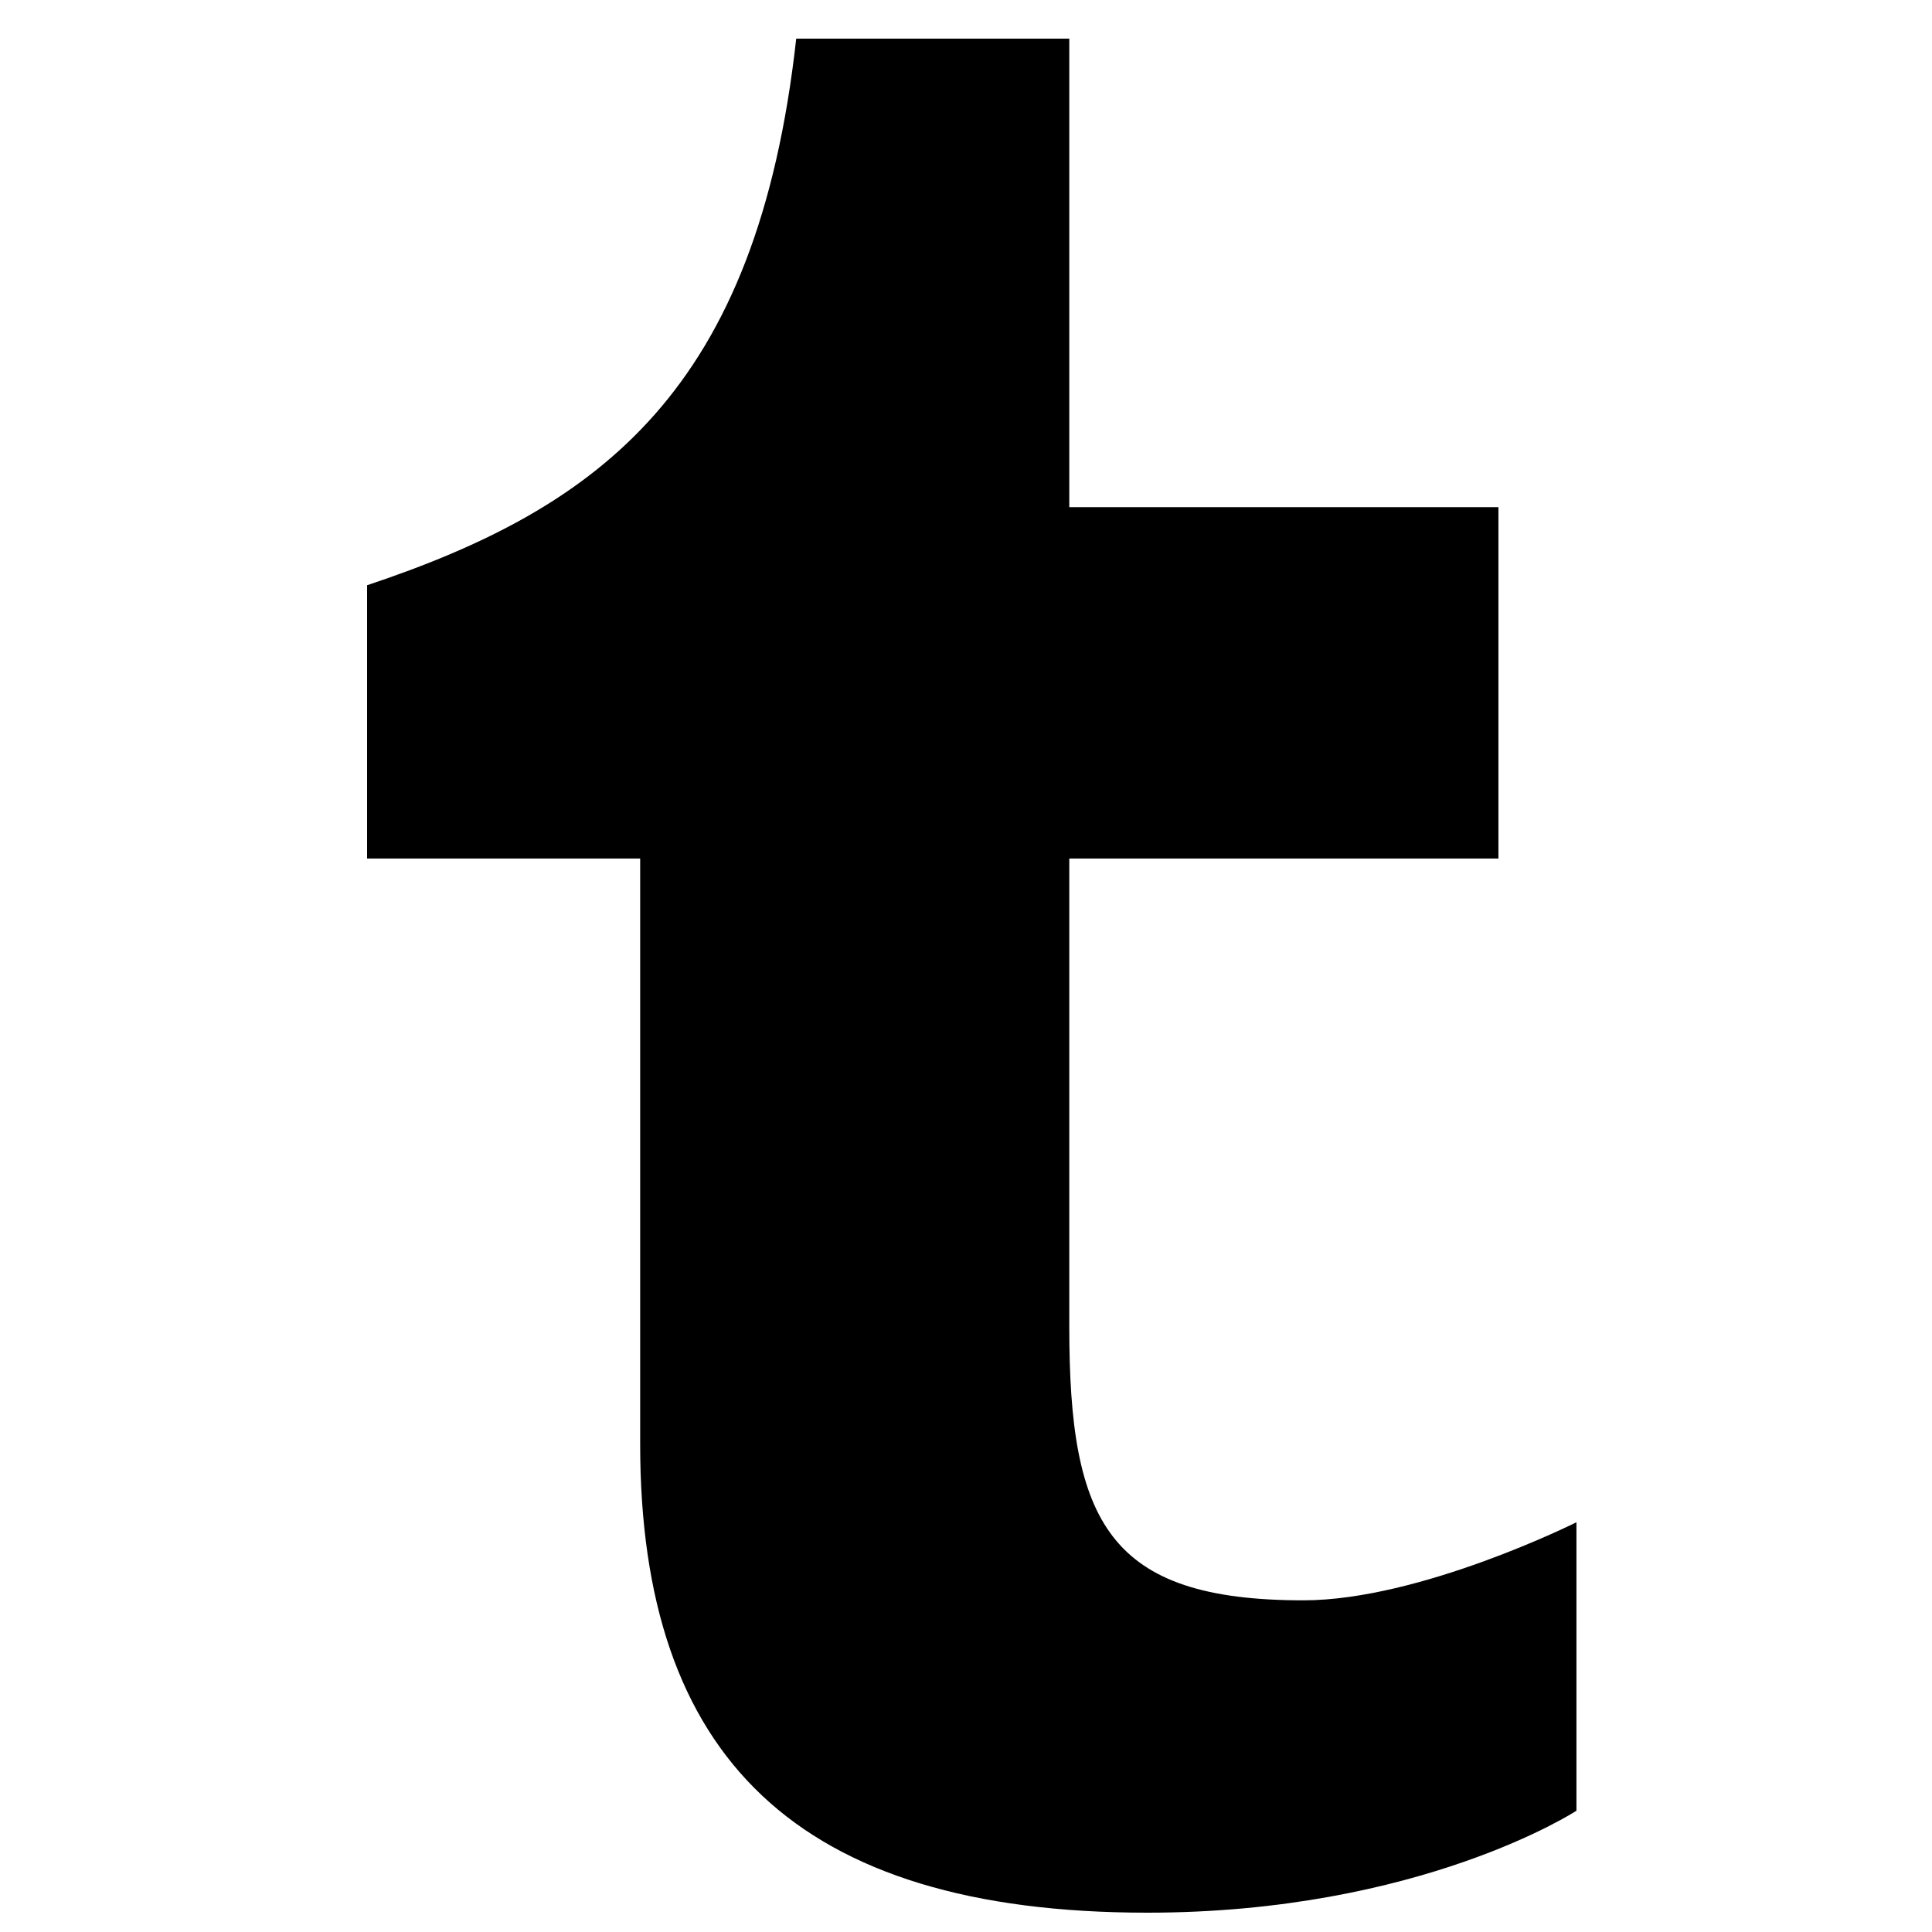
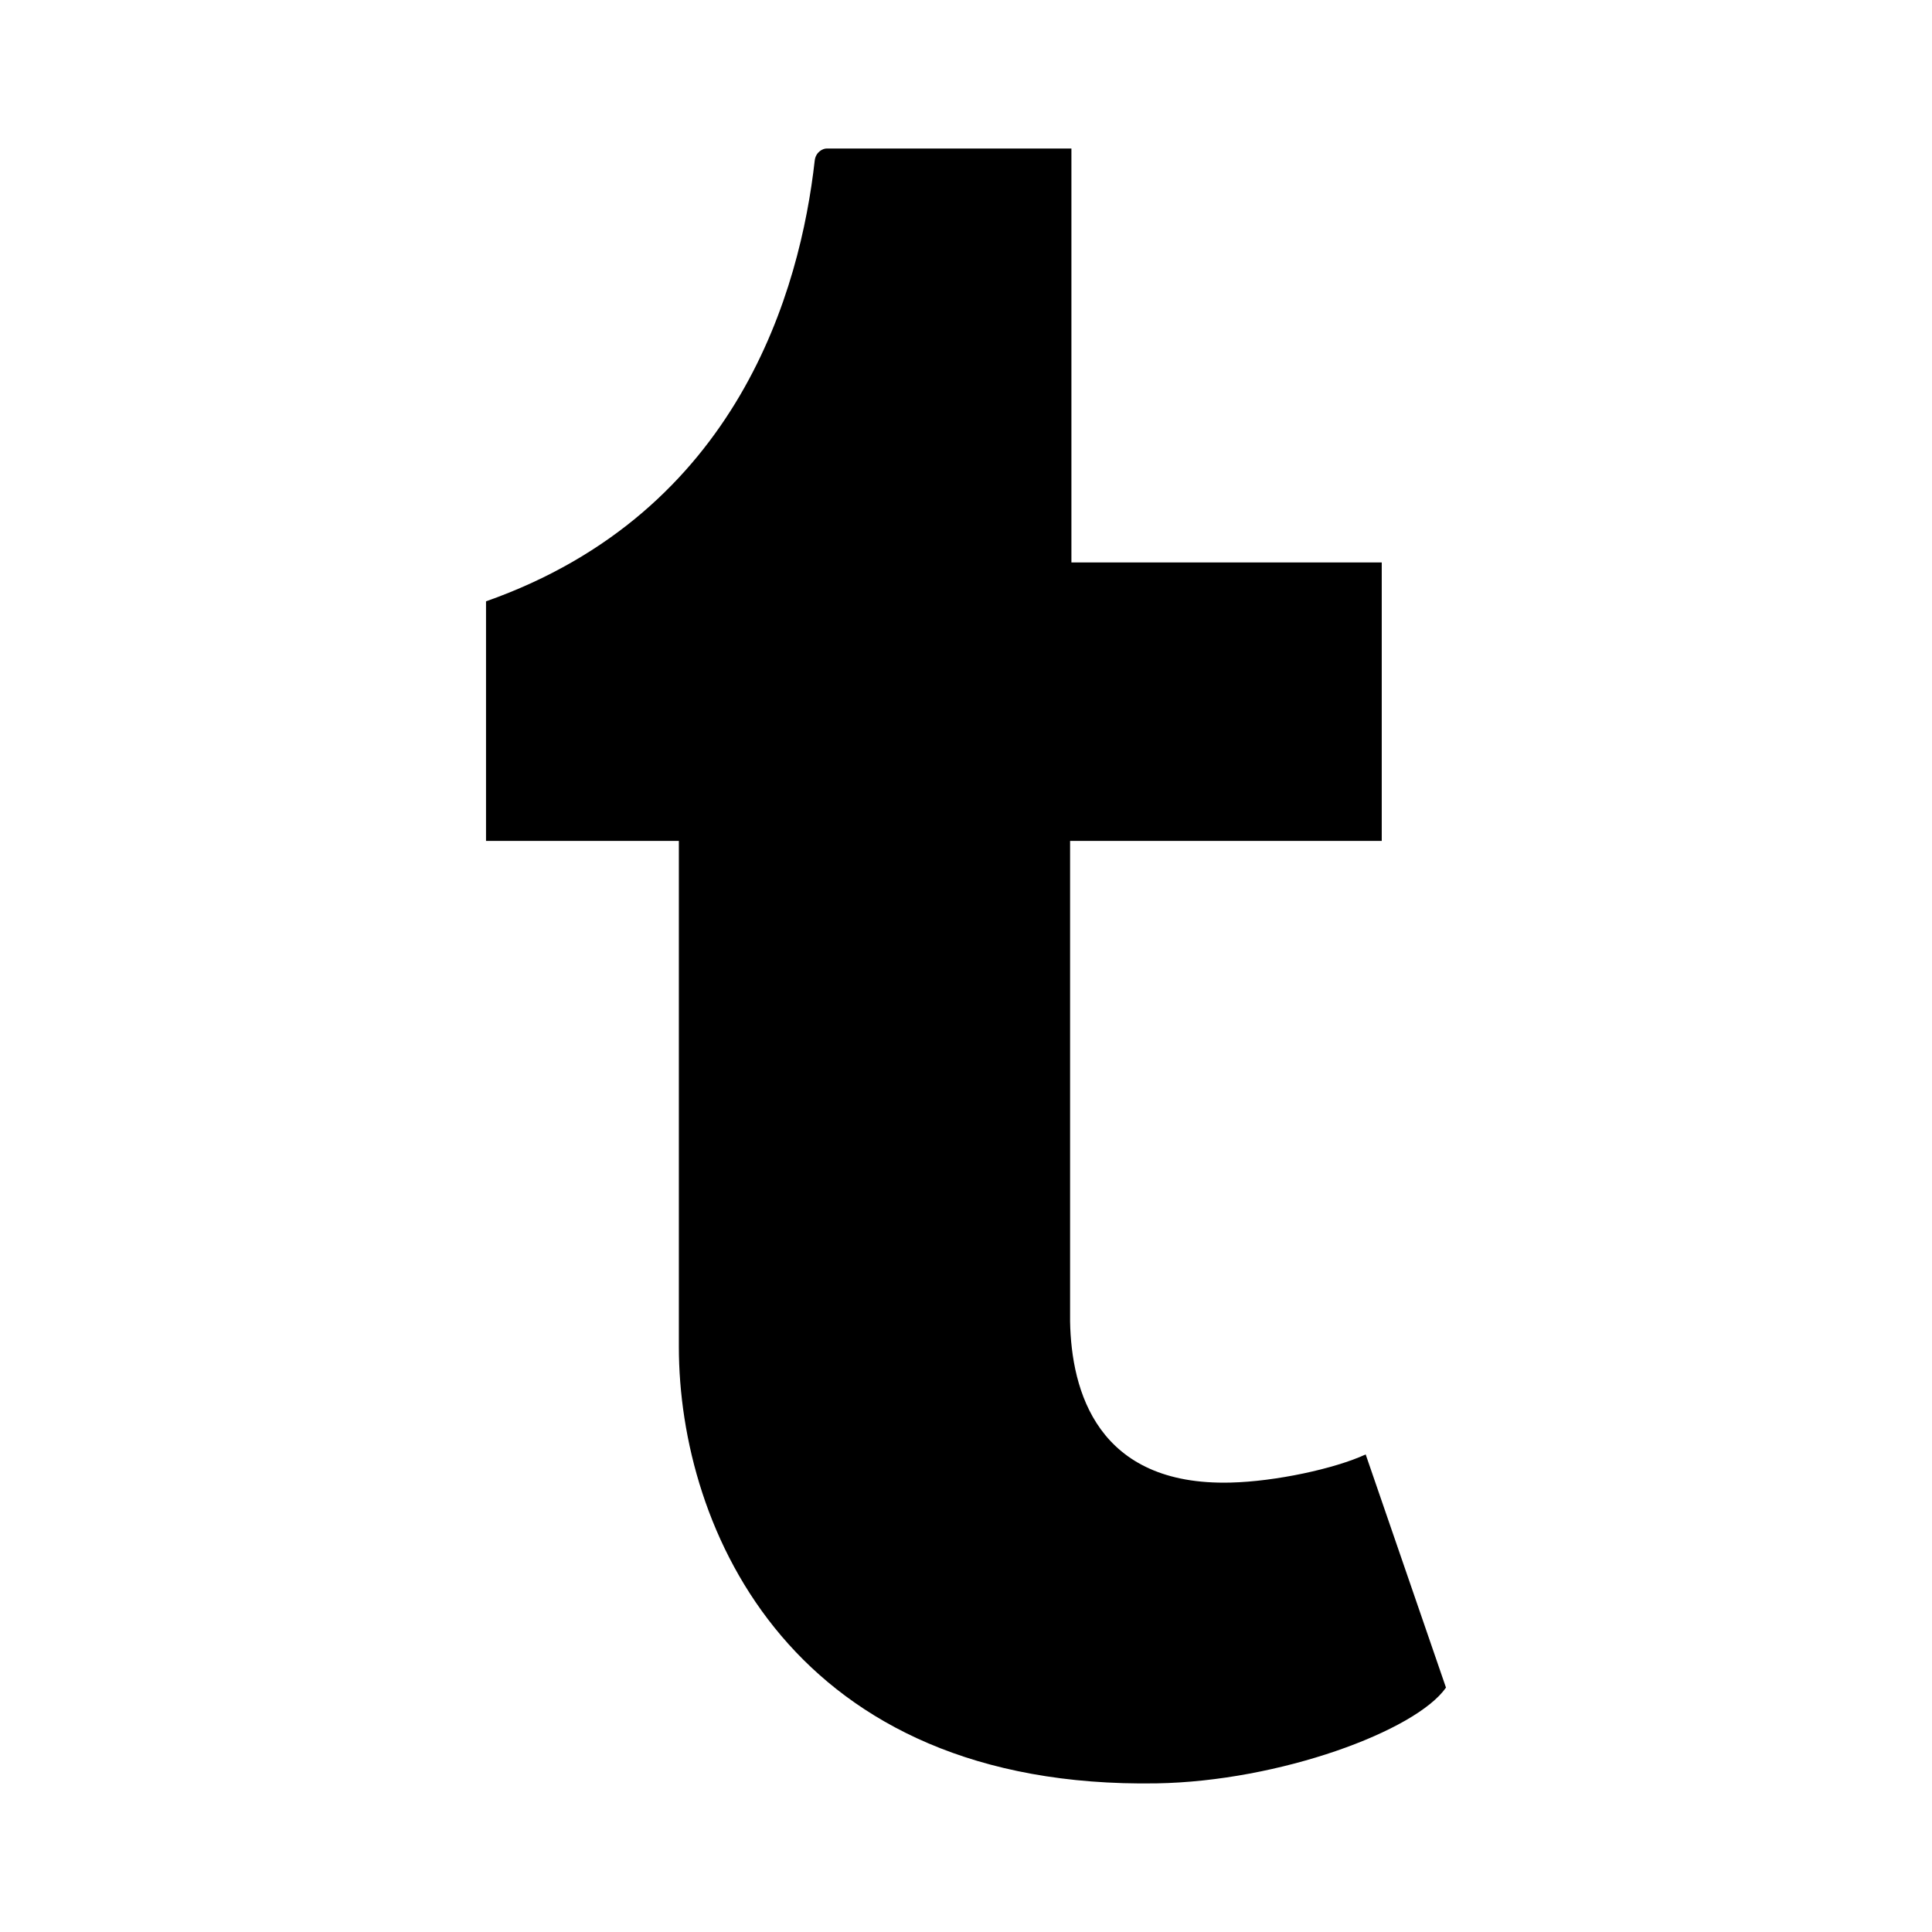
- <svg xmlns="http://www.w3.org/2000/svg" width="100px" height="100px" viewBox="0 0 100 100" version="1.1">
-   <defs />
-   <g id="Page-1" stroke="none" stroke-width="1" fill="none" fill-rule="evenodd">
-     <g id="tumblr" fill-rule="nonzero" fill="currentColor">
-       <path d="M81.596,93.723 L81.596,78.792 C81.596,78.792 73.519,82.833 67.462,82.833 C57.365,82.833 55.346,78.792 55.346,68.687 L55.346,44.437 L77.558,44.437 L77.558,26.25 L55.346,26.25 L55.346,2 L41.212,2 C39.192,20.187 31.115,26.25 19,30.292 L19,44.437 L33.135,44.437 L33.135,74.75 C33.135,90.917 41.212,99 59.385,99 C73.519,99 81.596,93.723 81.596,93.723 L81.596,93.723 Z" id="Shape" />
-     </g>
-   </g>
+ <svg xmlns="http://www.w3.org/2000/svg" width="16" height="16" viewBox="0 0 16 16" fill="none">
+   <path d="M10.193 12.278C9.086 12.307 8.872 11.517 8.862 10.943V6.964H11.443V4.658H8.873V1.23H6.846C6.813 1.23 6.755 1.259 6.747 1.331C6.628 2.387 6.123 4.24 4.025 4.98V6.964H5.622V11.153C5.622 12.668 6.566 14.819 9.579 14.769C10.596 14.752 11.725 14.335 11.975 13.976L11.31 12.045C11.052 12.164 10.561 12.269 10.193 12.278Z" fill="currentColor" />
</svg>
